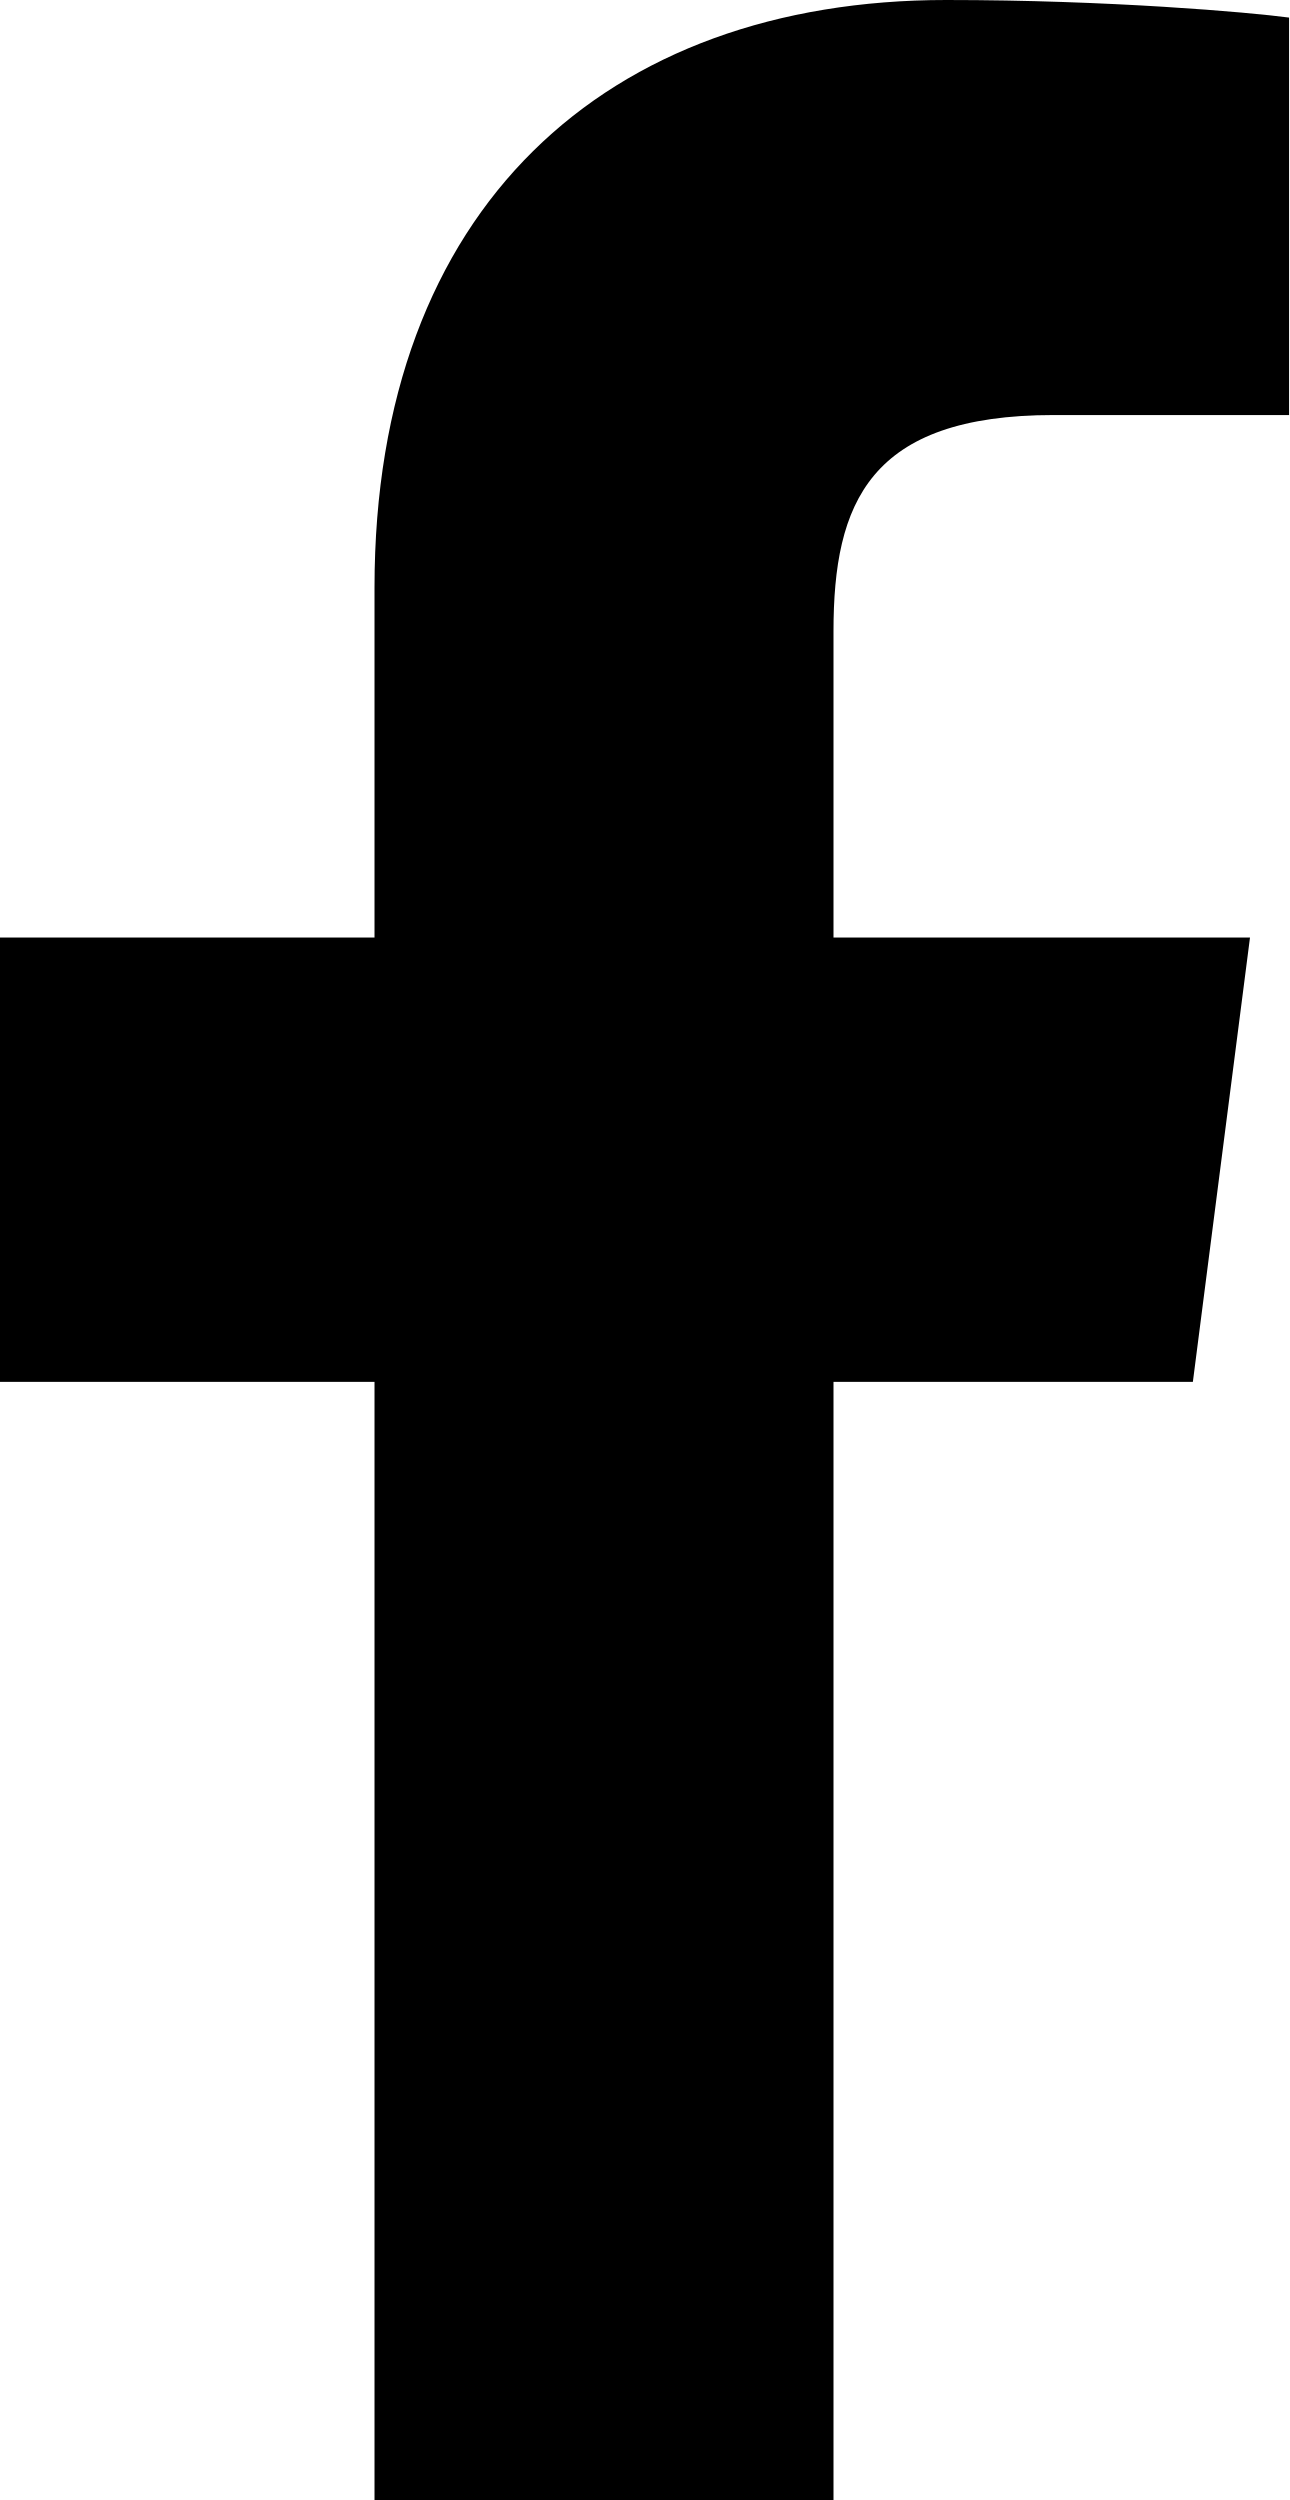
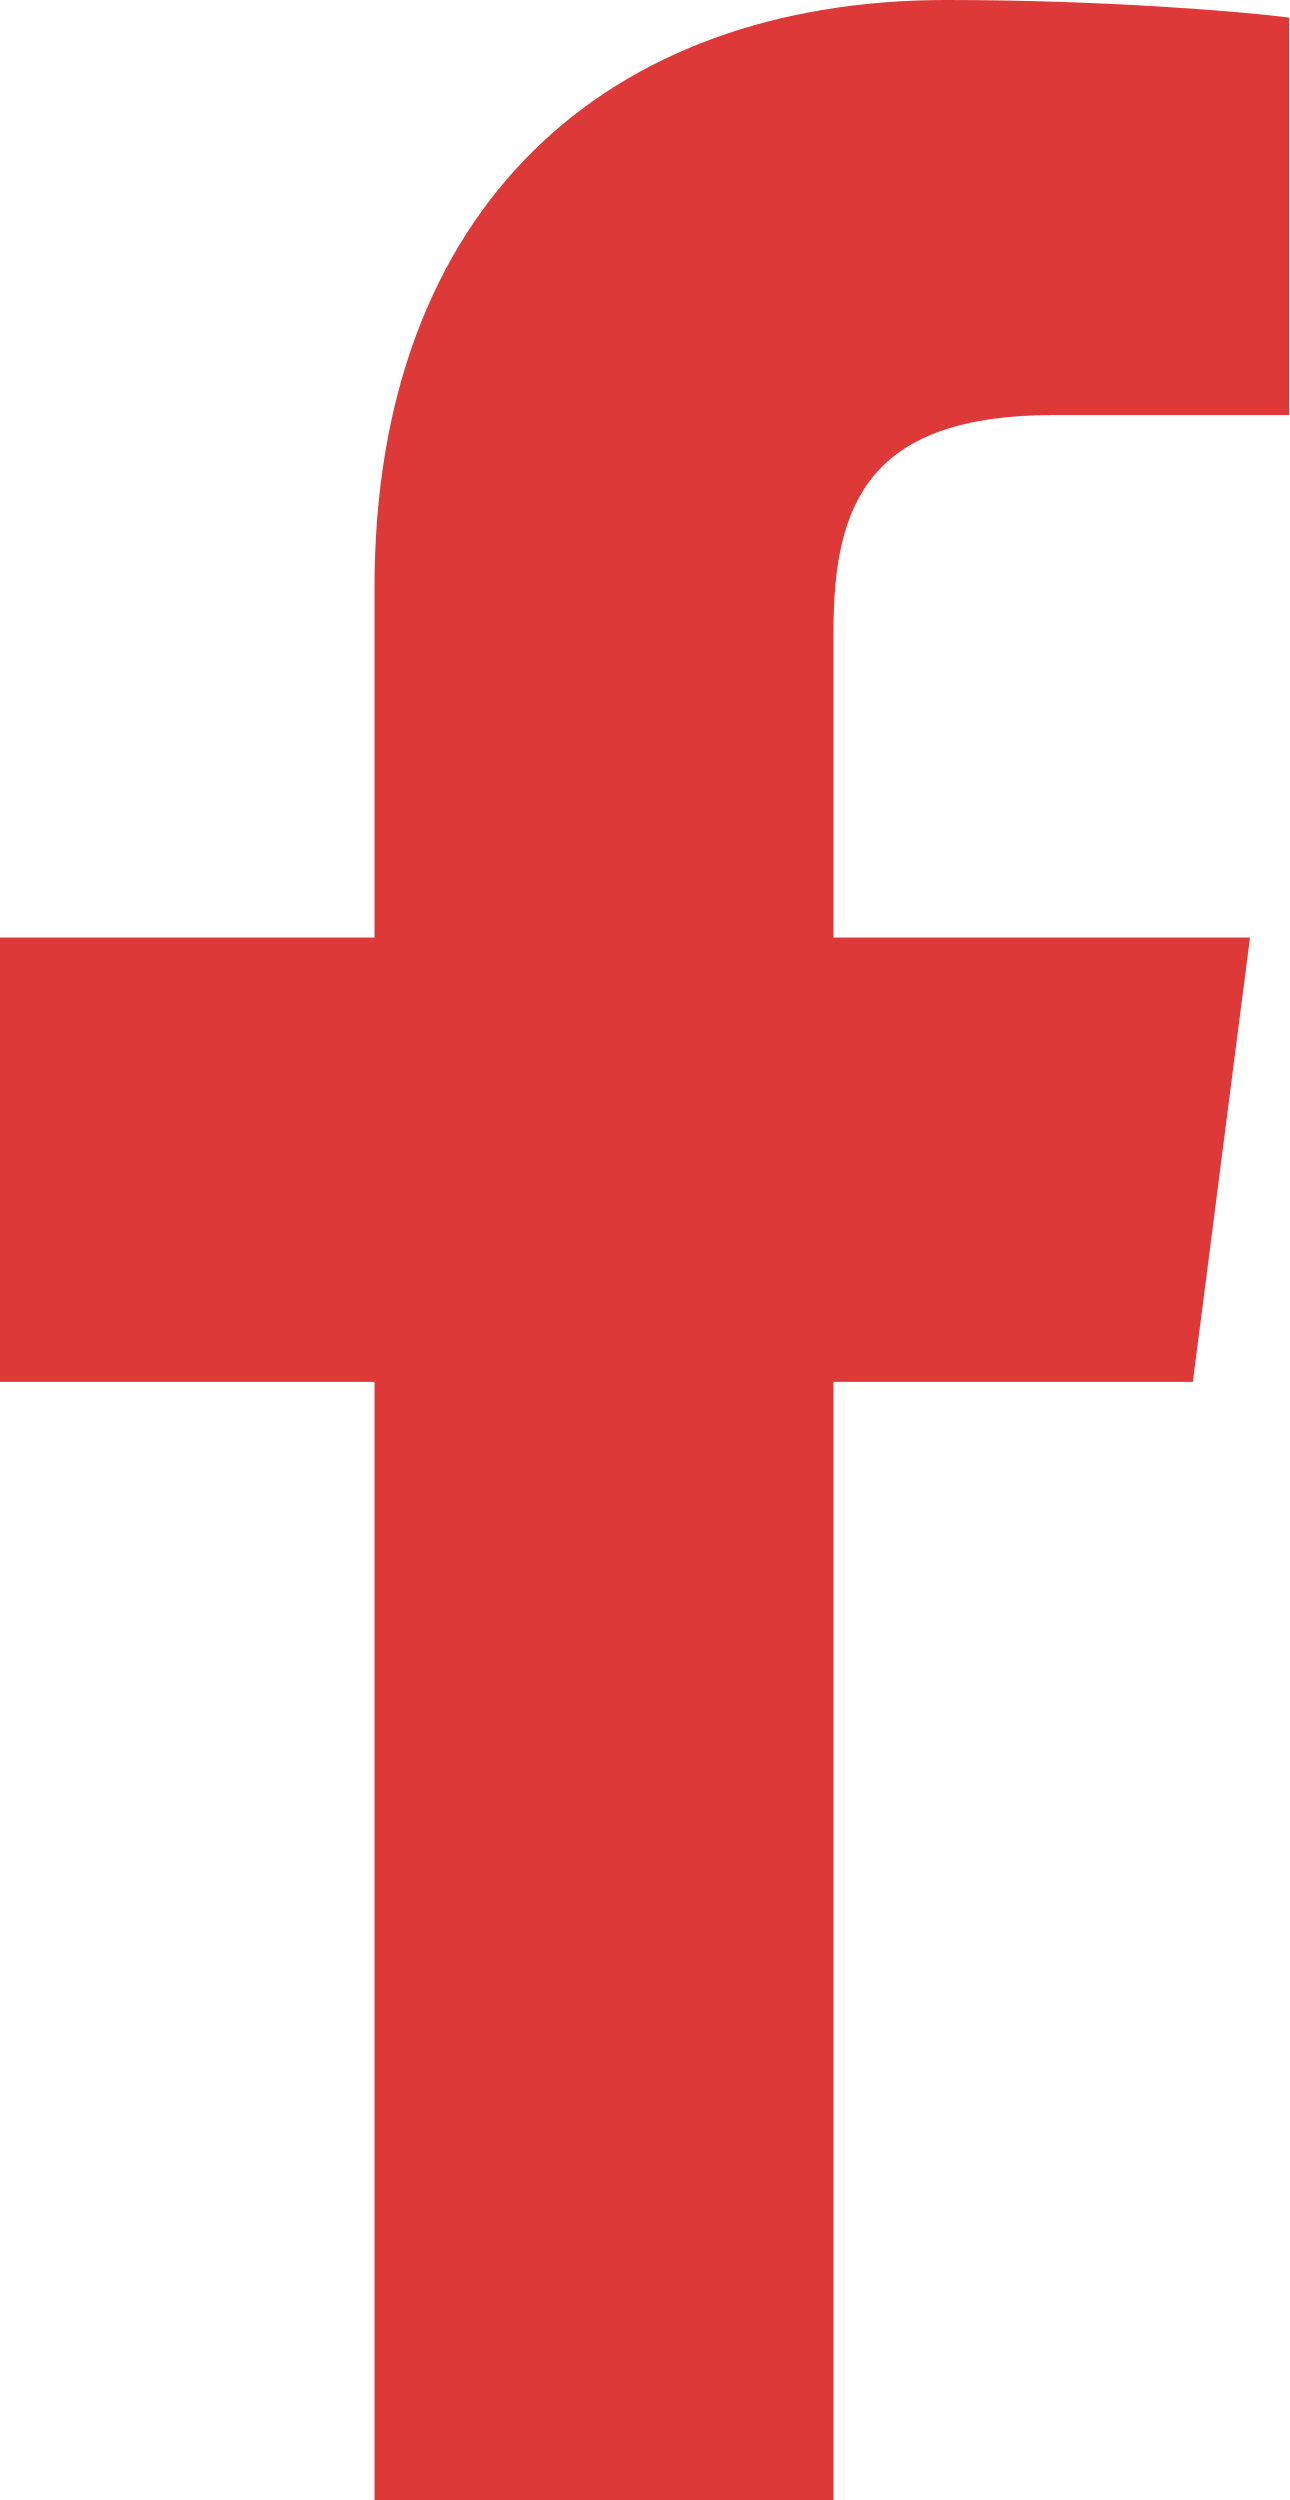
<svg xmlns="http://www.w3.org/2000/svg" aria-hidden="true" data-prefix="fab" data-icon="facebook-f" class="svg-inline--fa fa-facebook-f fa-w-9" role="img" viewBox="0 0 264 512">
-   <path fill="currentColor" d="M76.7 512V283H0v-91h76.7v-71.7C76.7 42.4 124.3 0 193.8 0c33.3 0 61.9 2.5 70.2 3.6V85h-48.2c-37.8 0-45.1 18-45.1 44.3V192H256l-11.7 91h-73.6v229" />
+   <path fill="#DE3939" d="M76.7 512V283H0v-91h76.7v-71.7C76.7 42.4 124.3 0 193.8 0c33.3 0 61.9 2.5 70.2 3.6V85h-48.2c-37.8 0-45.1 18-45.1 44.3V192H256l-11.7 91h-73.6v229" />
</svg>
